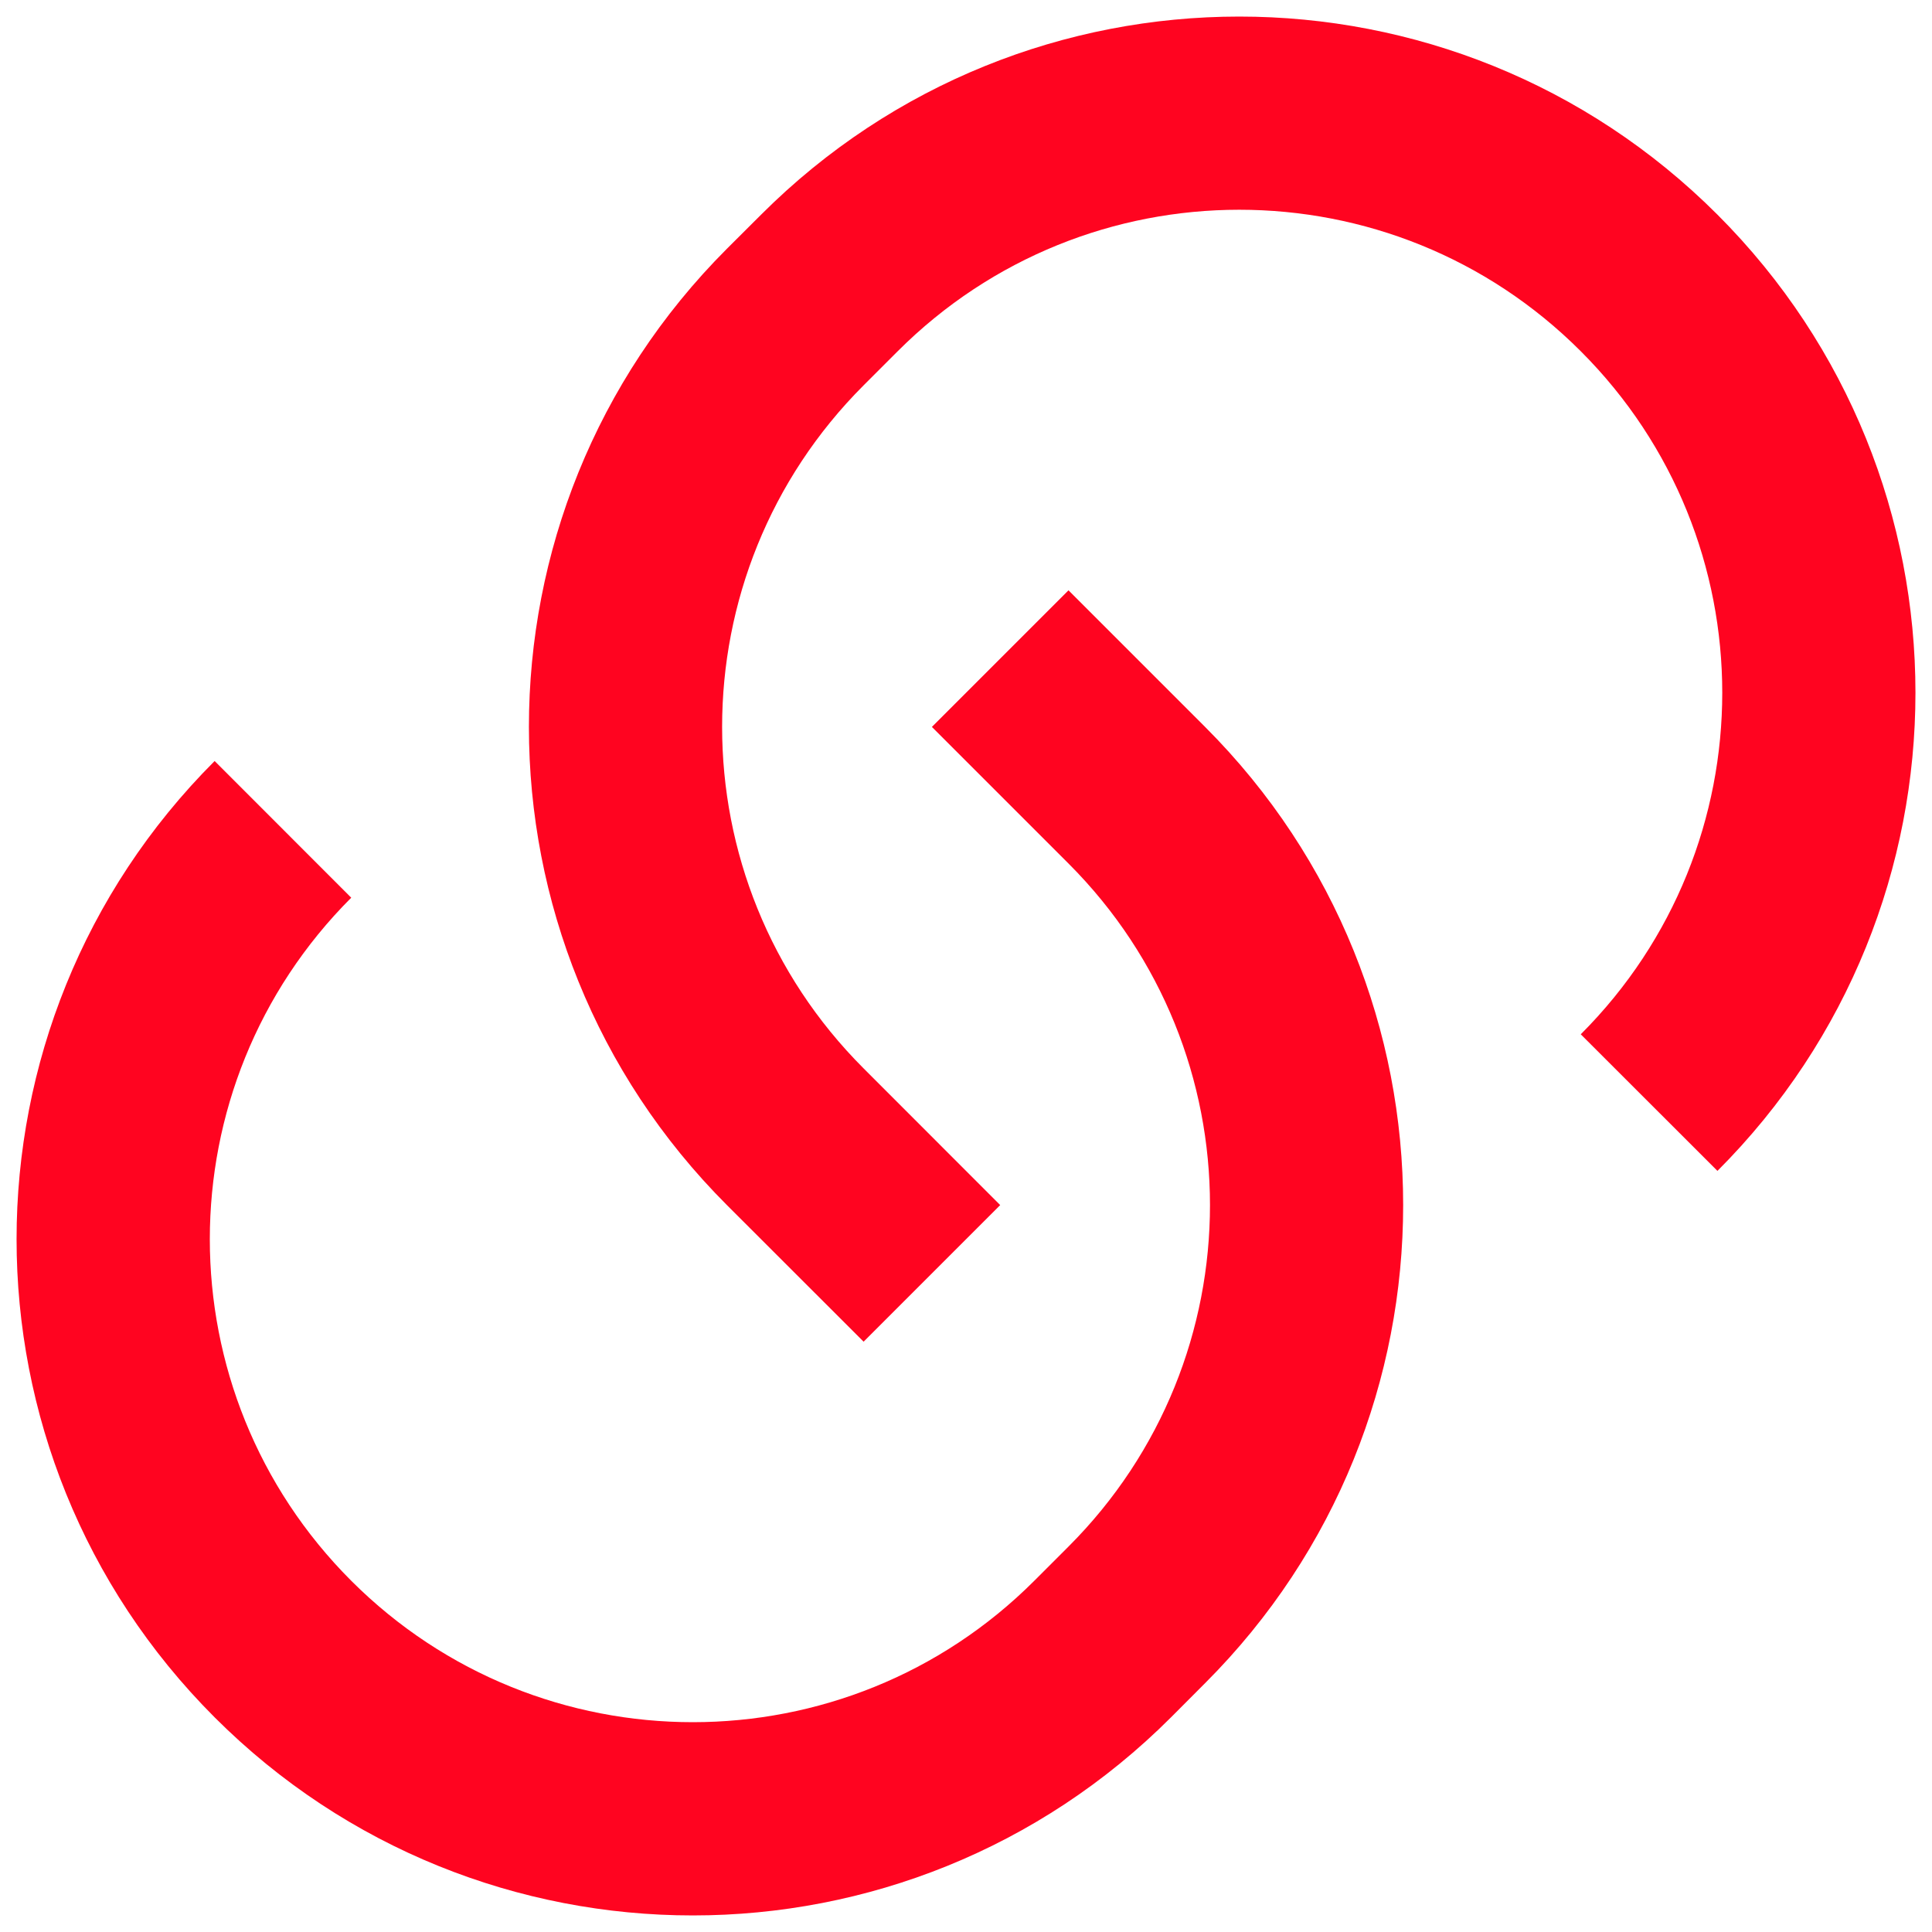
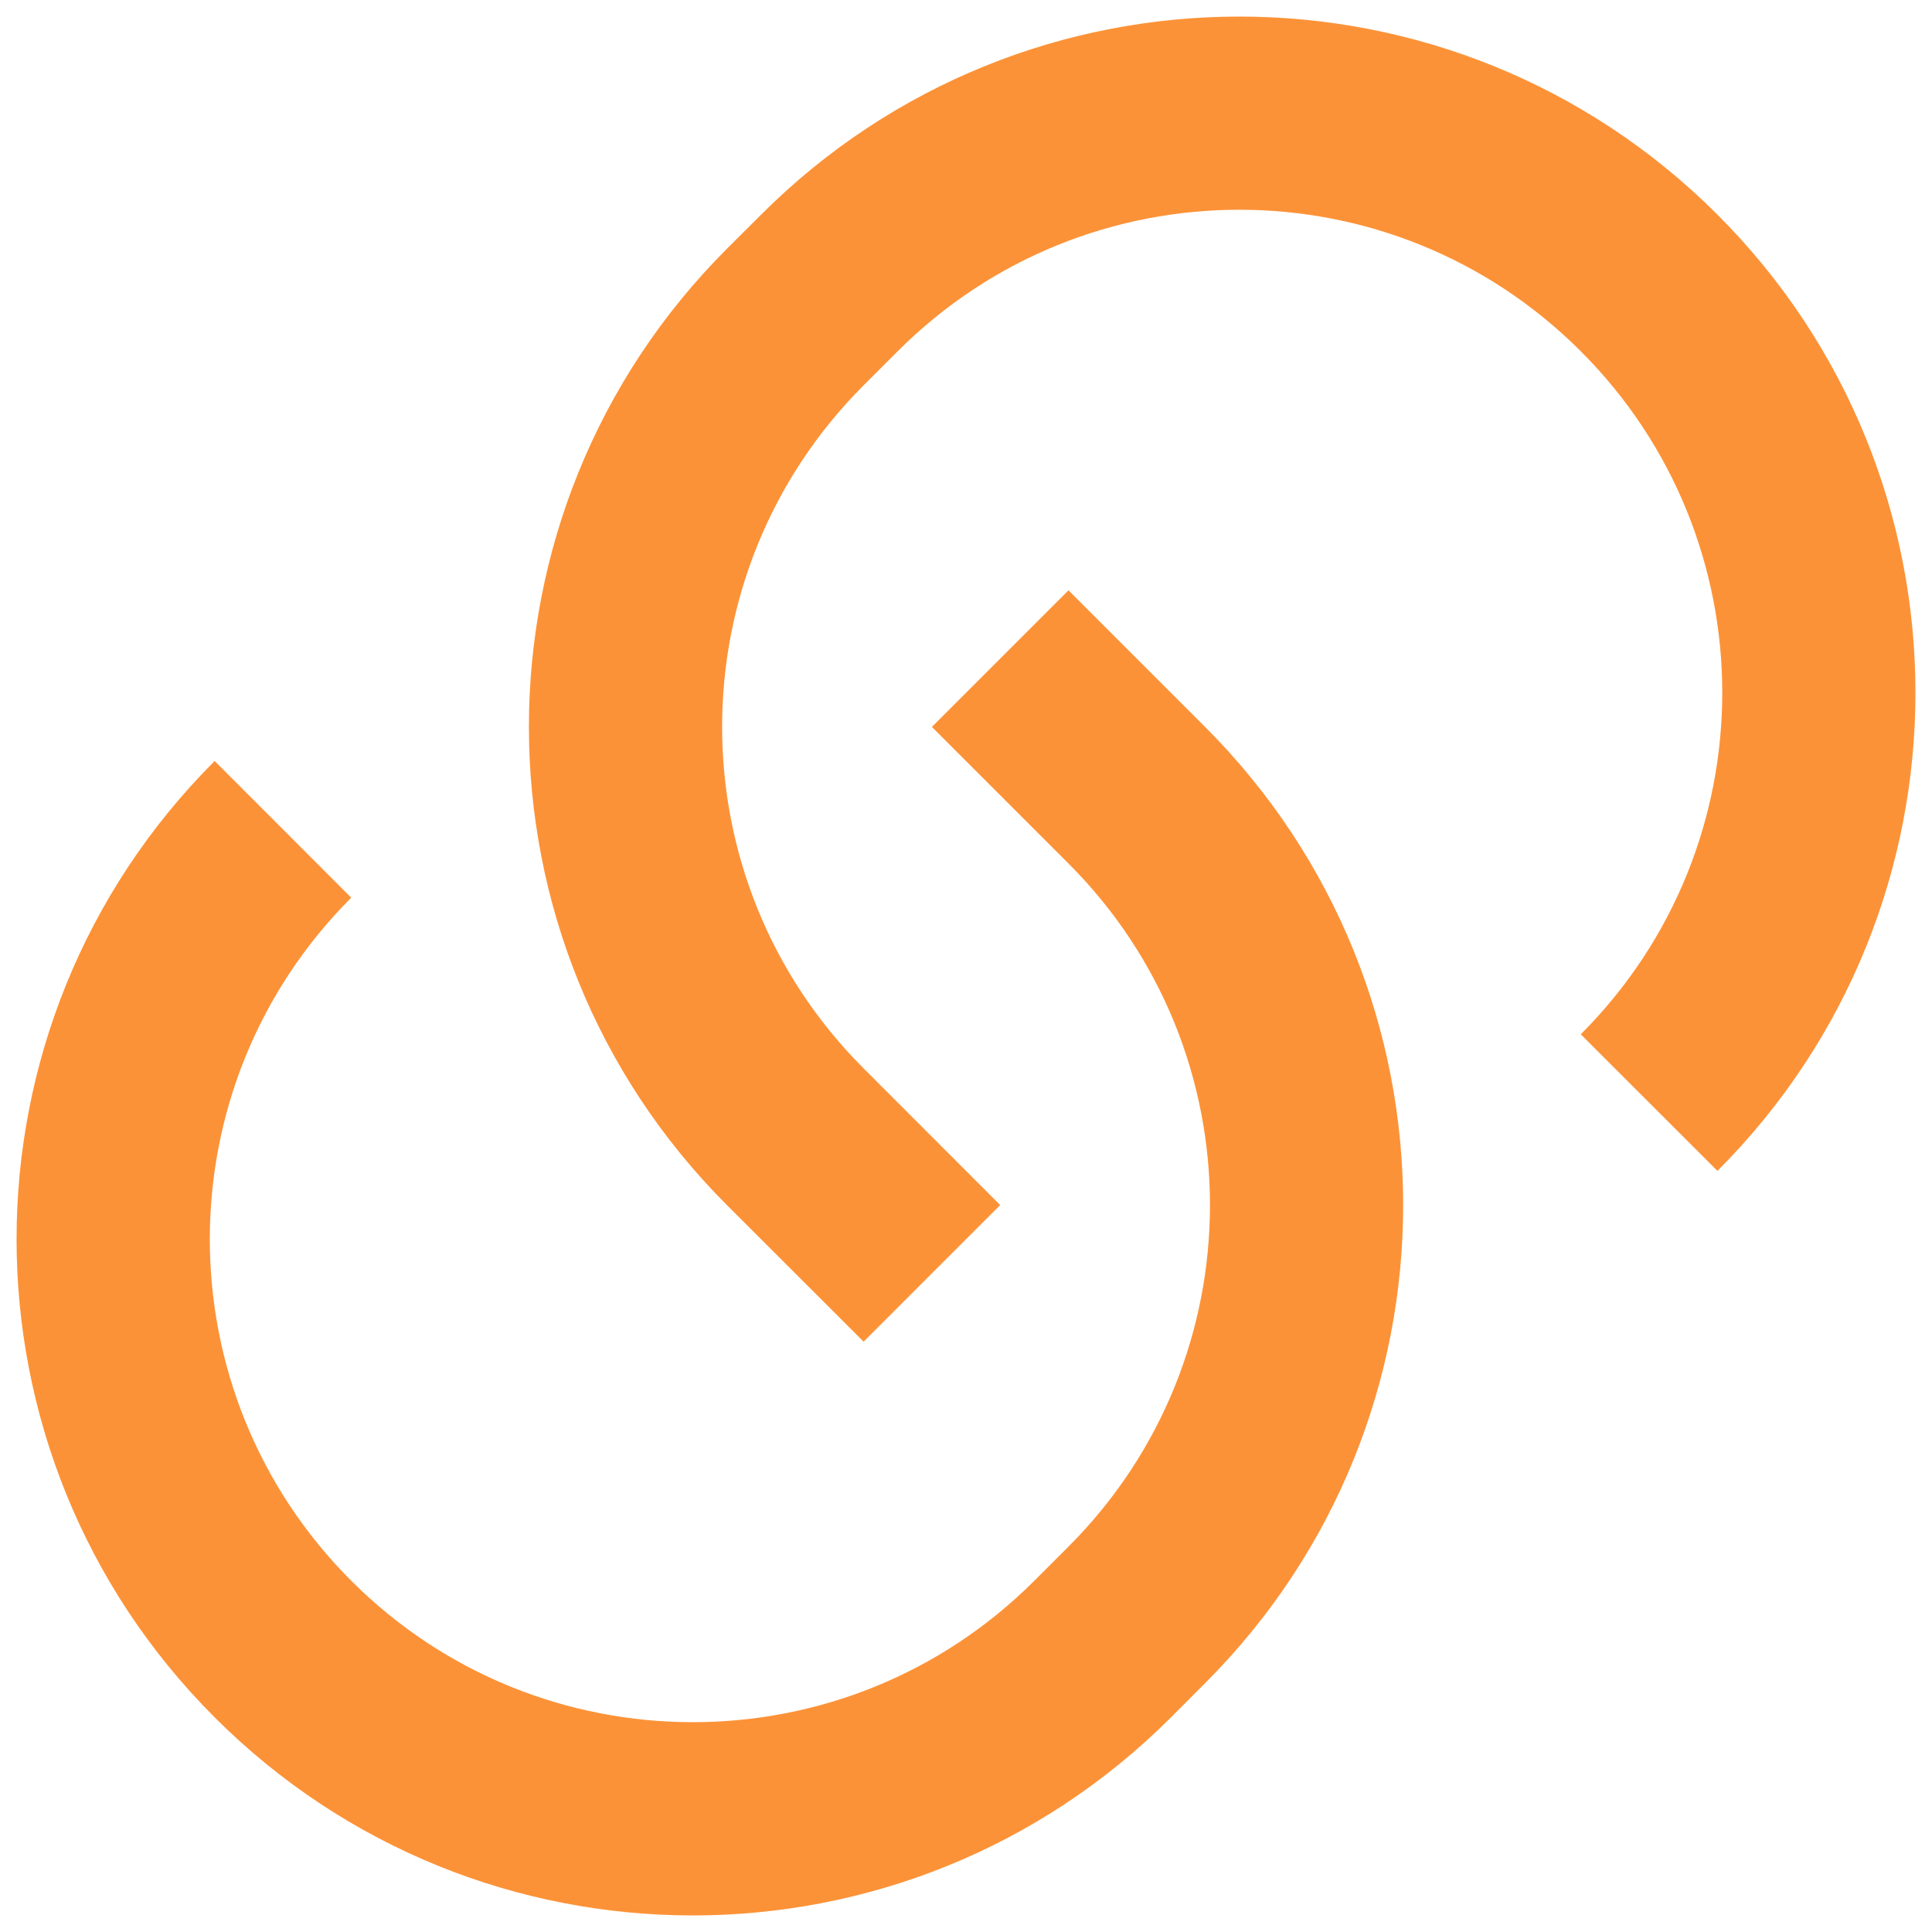
<svg xmlns="http://www.w3.org/2000/svg" width="20" height="20" viewBox="0 0 20 20" fill="none">
-   <path d="M11.061 6.111L12.475 7.525C15.209 10.259 15.209 14.691 12.475 17.424L12.122 17.778C9.388 20.512 4.956 20.512 2.222 17.778C-0.512 15.044 -0.512 10.612 2.222 7.878L3.636 9.293C1.684 11.245 1.684 14.411 3.636 16.364C5.589 18.316 8.755 18.316 10.707 16.364L11.061 16.01C13.014 14.058 13.014 10.892 11.061 8.939L9.647 7.525L11.061 6.111ZM17.779 12.121L16.364 10.707C18.317 8.754 18.317 5.588 16.364 3.636C14.412 1.683 11.246 1.683 9.293 3.636L8.94 3.989C6.987 5.942 6.987 9.108 8.94 11.06L10.354 12.475L8.94 13.889L7.525 12.475C4.792 9.741 4.792 5.309 7.525 2.575L7.879 2.222C10.613 -0.512 15.045 -0.512 17.779 2.222C20.512 4.955 20.512 9.387 17.779 12.121Z" fill="#FF0420" />
+   <path d="M11.061 6.111L12.475 7.525C15.209 10.259 15.209 14.691 12.475 17.424L12.122 17.778C9.388 20.512 4.956 20.512 2.222 17.778C-0.512 15.044 -0.512 10.612 2.222 7.878L3.636 9.293C1.684 11.245 1.684 14.411 3.636 16.364C5.589 18.316 8.755 18.316 10.707 16.364L11.061 16.01C13.014 14.058 13.014 10.892 11.061 8.939L9.647 7.525L11.061 6.111ZM17.779 12.121L16.364 10.707C18.317 8.754 18.317 5.588 16.364 3.636C14.412 1.683 11.246 1.683 9.293 3.636L8.94 3.989C6.987 5.942 6.987 9.108 8.94 11.06L10.354 12.475L8.94 13.889L7.525 12.475C4.792 9.741 4.792 5.309 7.525 2.575L7.879 2.222C10.613 -0.512 15.045 -0.512 17.779 2.222C20.512 4.955 20.512 9.387 17.779 12.121Z" fill="#FC9237" />
</svg>
